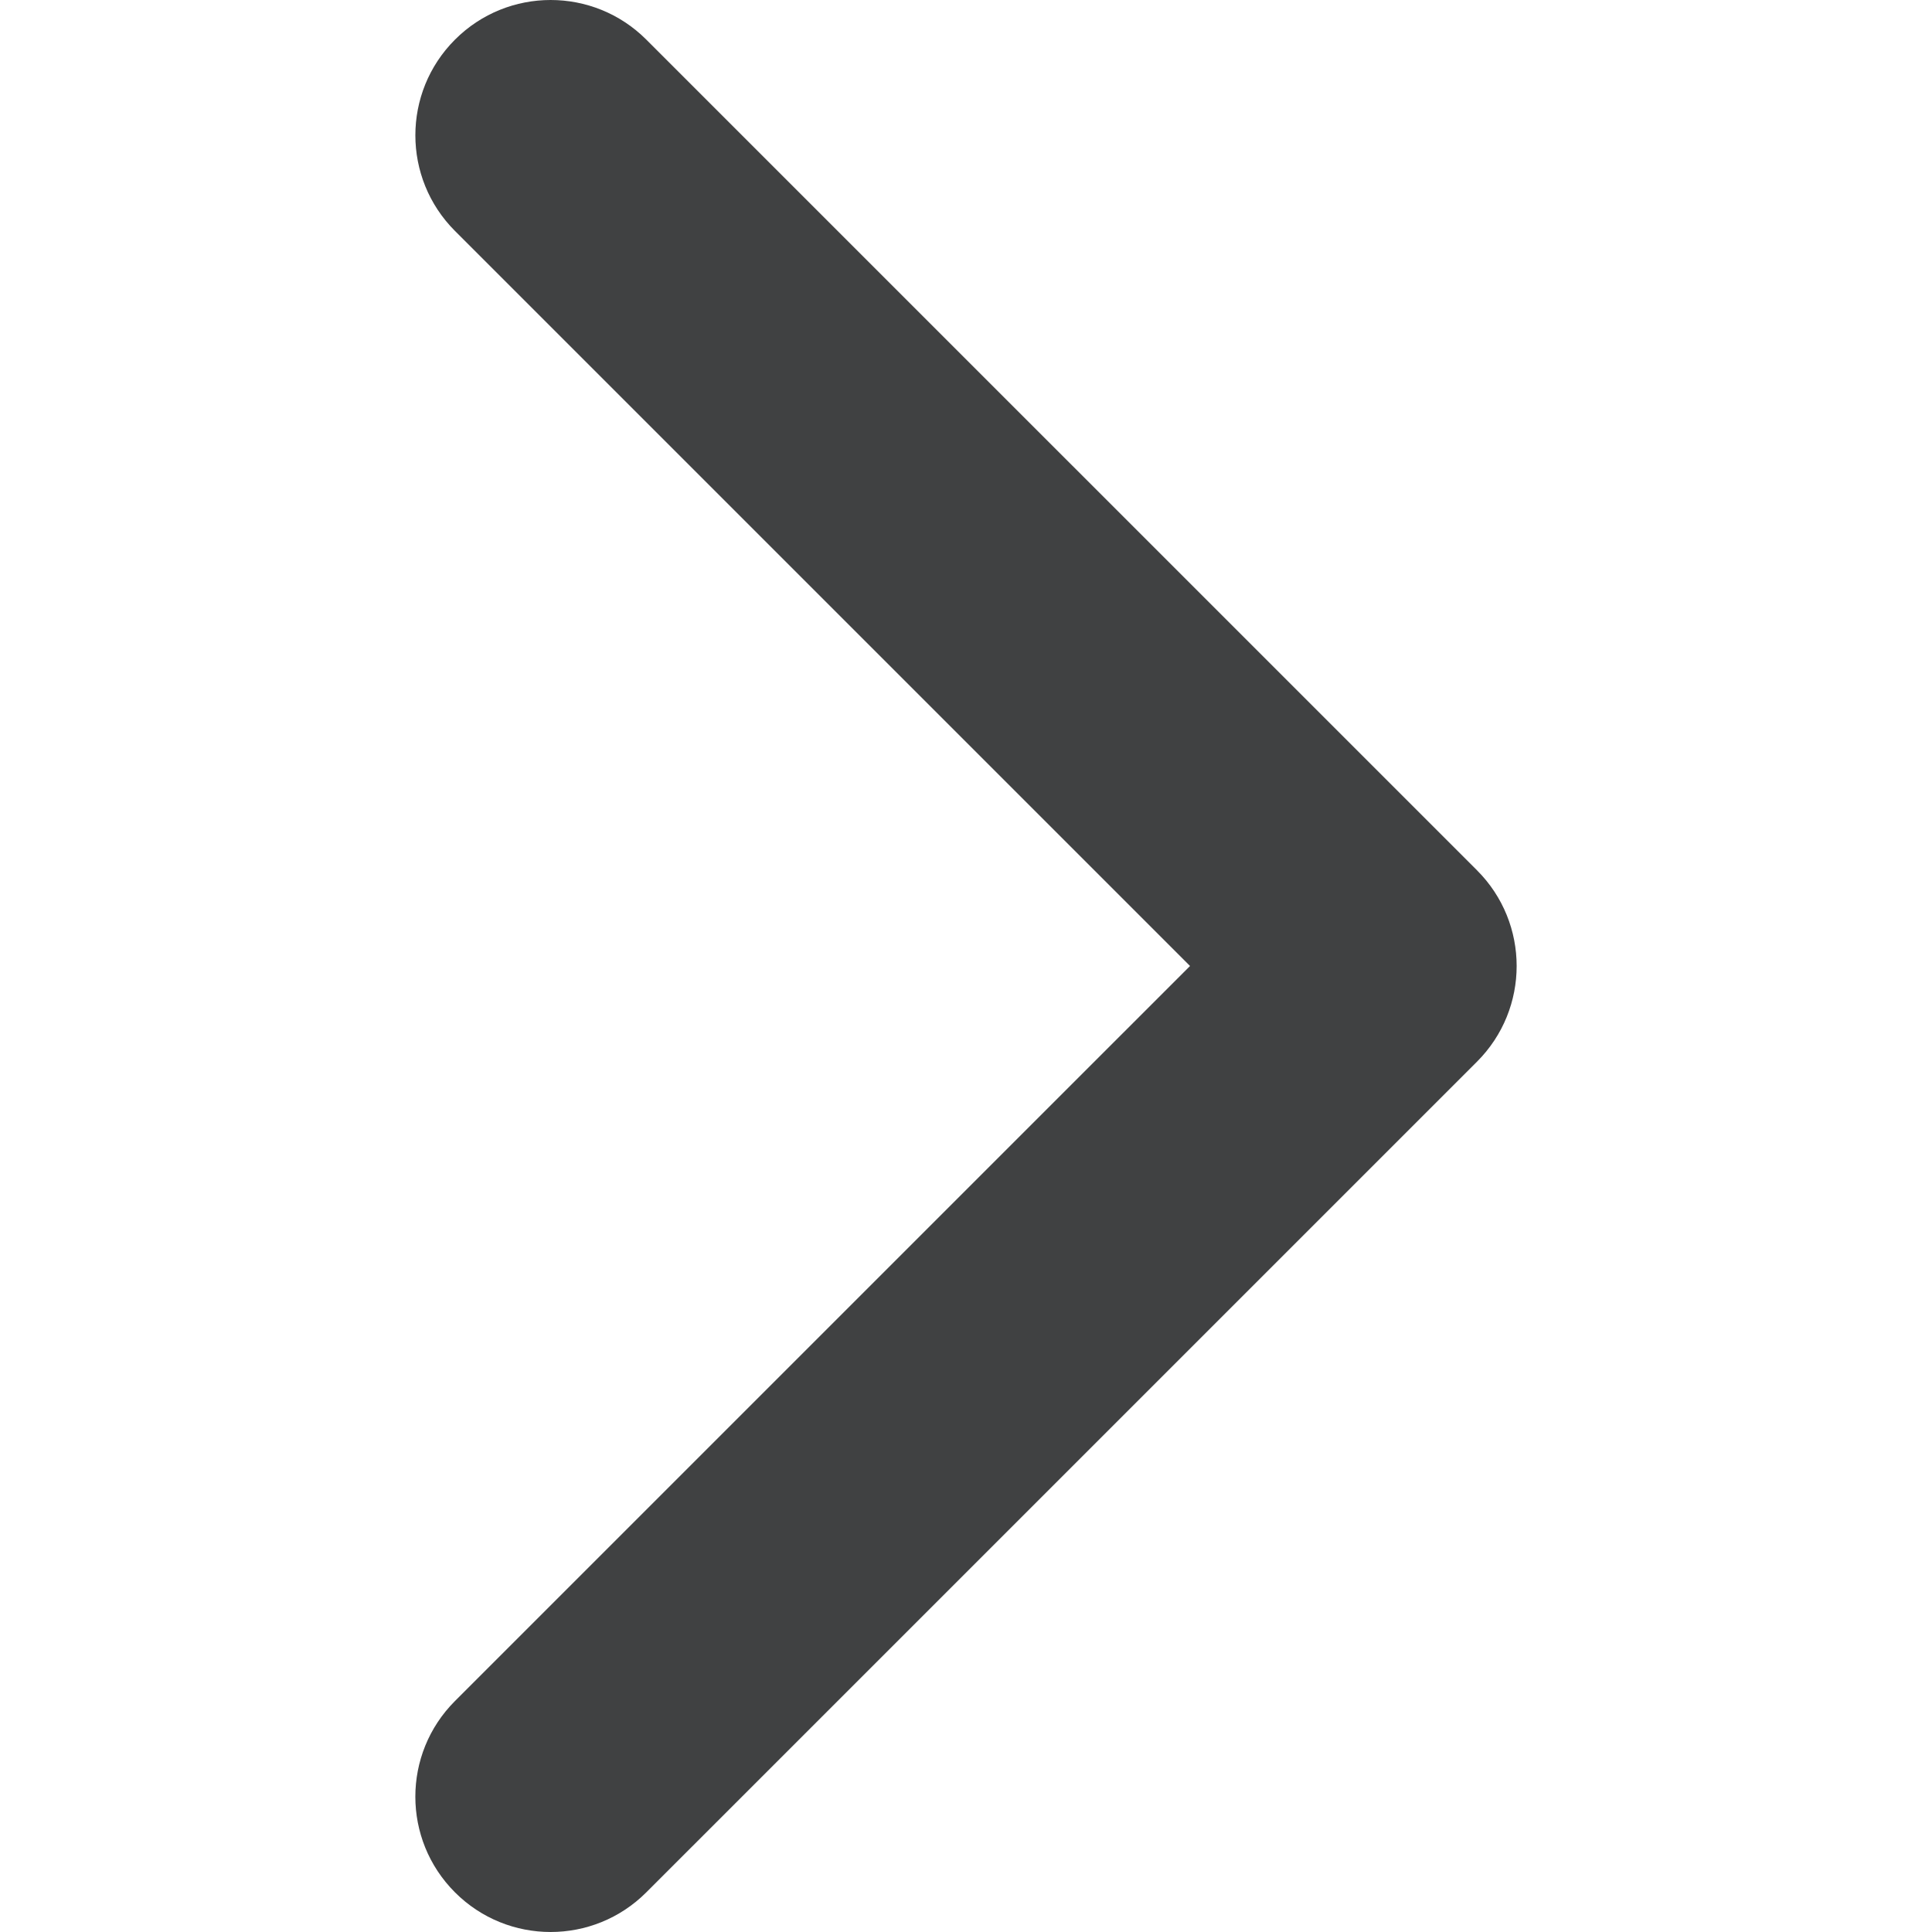
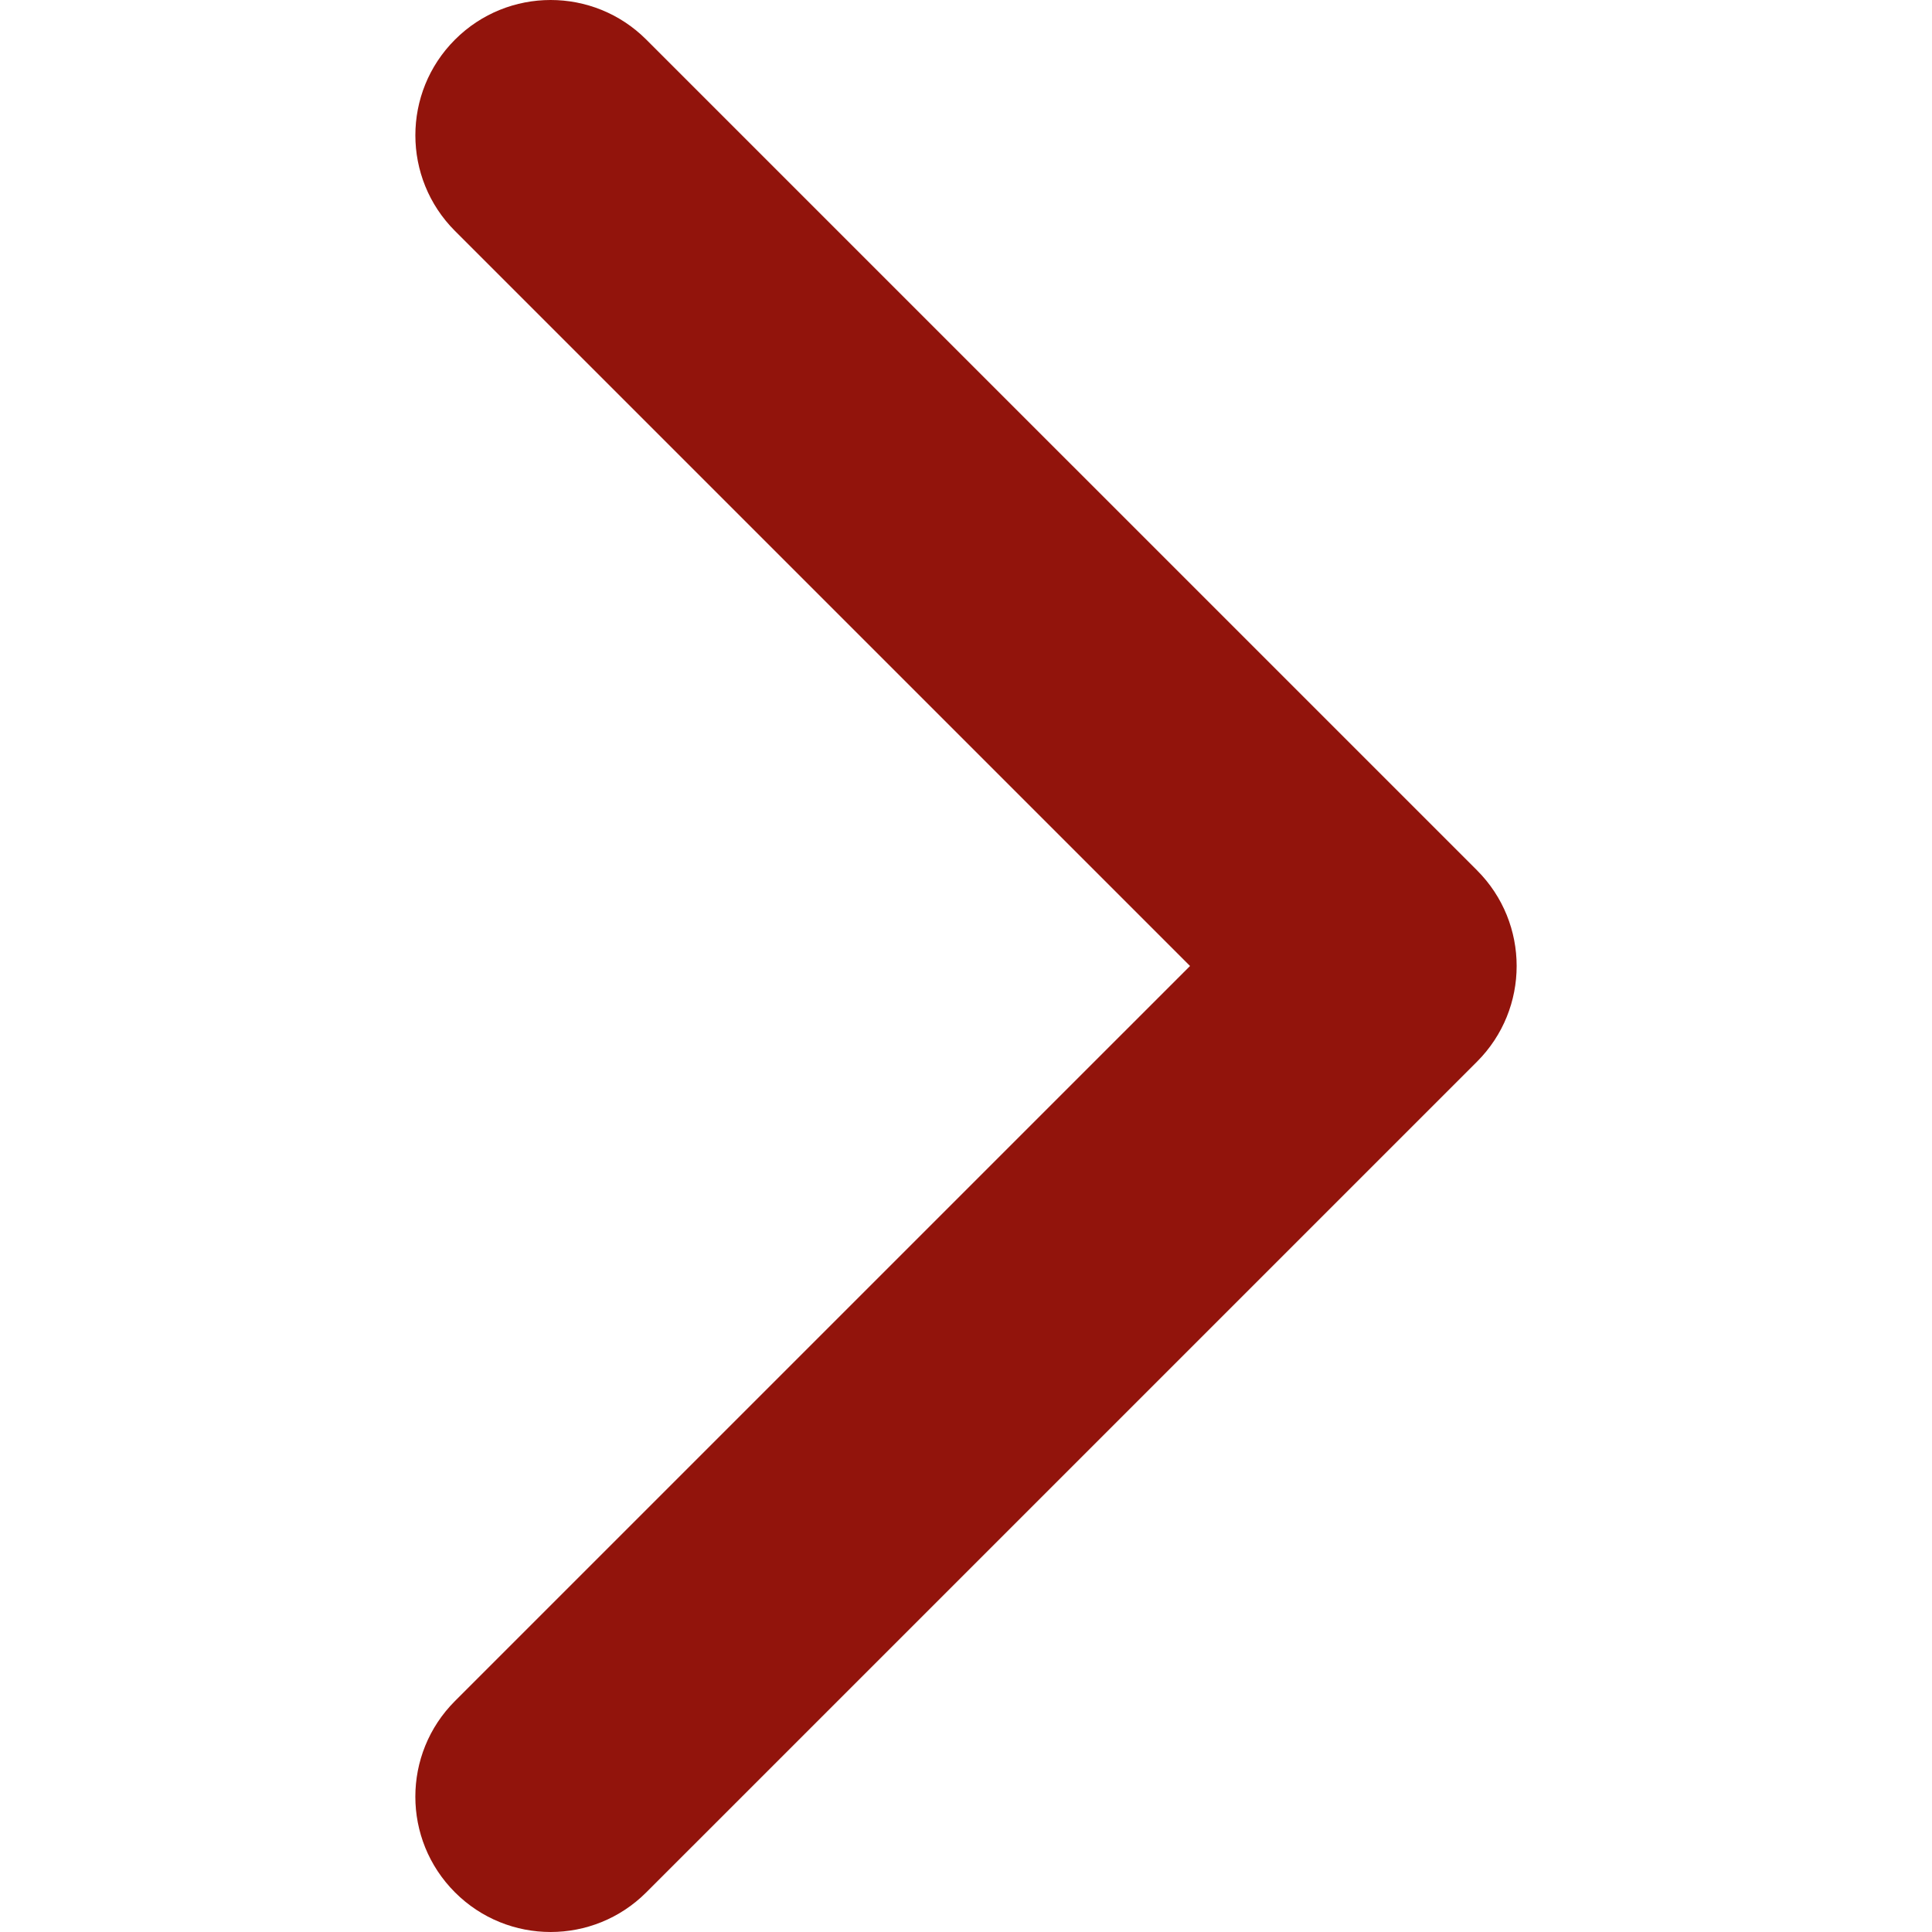
- <svg xmlns="http://www.w3.org/2000/svg" version="1.1" id="Capa_1" fill="#404142" x="0px" y="0px" width="451.846px" height="451.847px" viewBox="0 0 451.846 451.847" style="enable-background:new 0 0 451.846 451.847;" xml:space="preserve">
+ <svg xmlns="http://www.w3.org/2000/svg" version="1.1" id="Capa_1" fill="#92140C" x="0px" y="0px" width="451.846px" height="451.847px" viewBox="0 0 451.846 451.847" style="enable-background:new 0 0 451.846 451.847;" xml:space="preserve">
  <g>
    <path d="M345.441,248.292L151.154,442.573c-12.359,12.365-32.397,12.365-44.75,0c-12.354-12.354-12.354-32.391,0-44.744   L278.318,225.92L106.409,54.017c-12.354-12.359-12.354-32.394,0-44.748c12.354-12.359,32.391-12.359,44.75,0l194.287,194.284   c6.177,6.18,9.262,14.271,9.262,22.366C354.708,234.018,351.617,242.115,345.441,248.292z" />
  </g>
  <g>
</g>
  <g>
</g>
  <g>
</g>
  <g>
</g>
  <g>
</g>
  <g>
</g>
  <g>
</g>
  <g>
</g>
  <g>
</g>
  <g>
</g>
  <g>
</g>
  <g>
</g>
  <g>
</g>
  <g>
</g>
  <g>
</g>
</svg>
